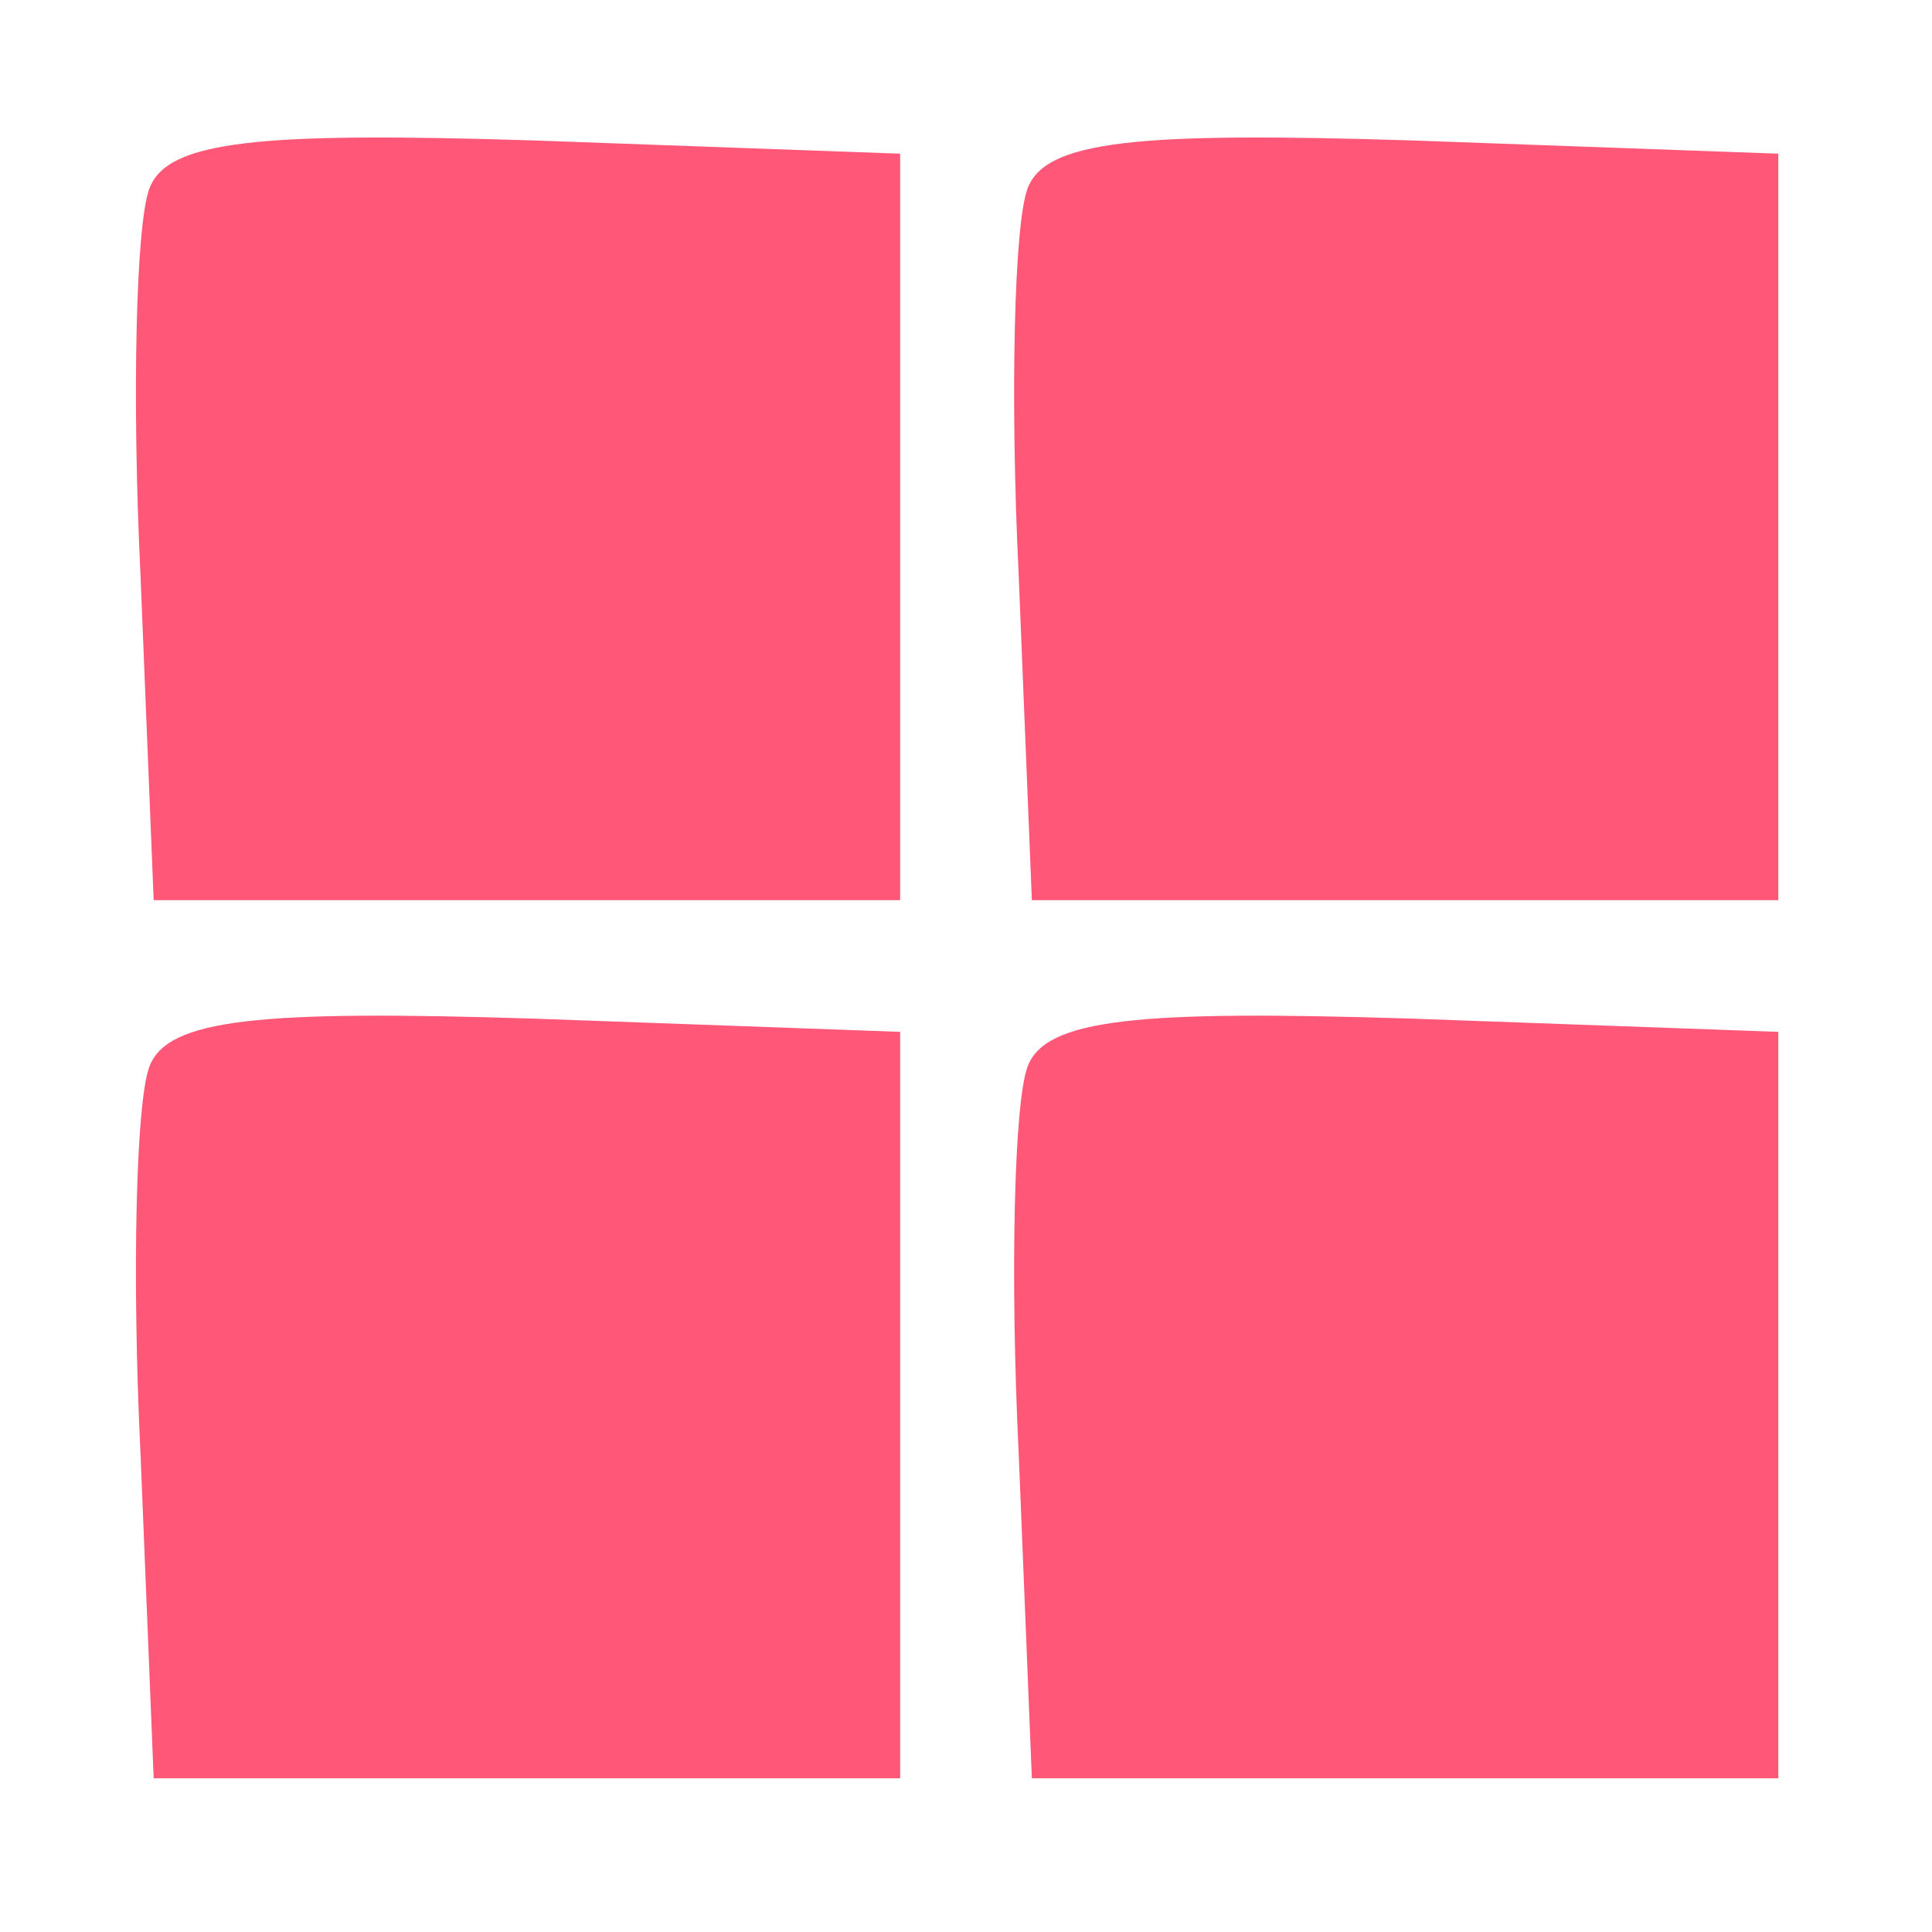
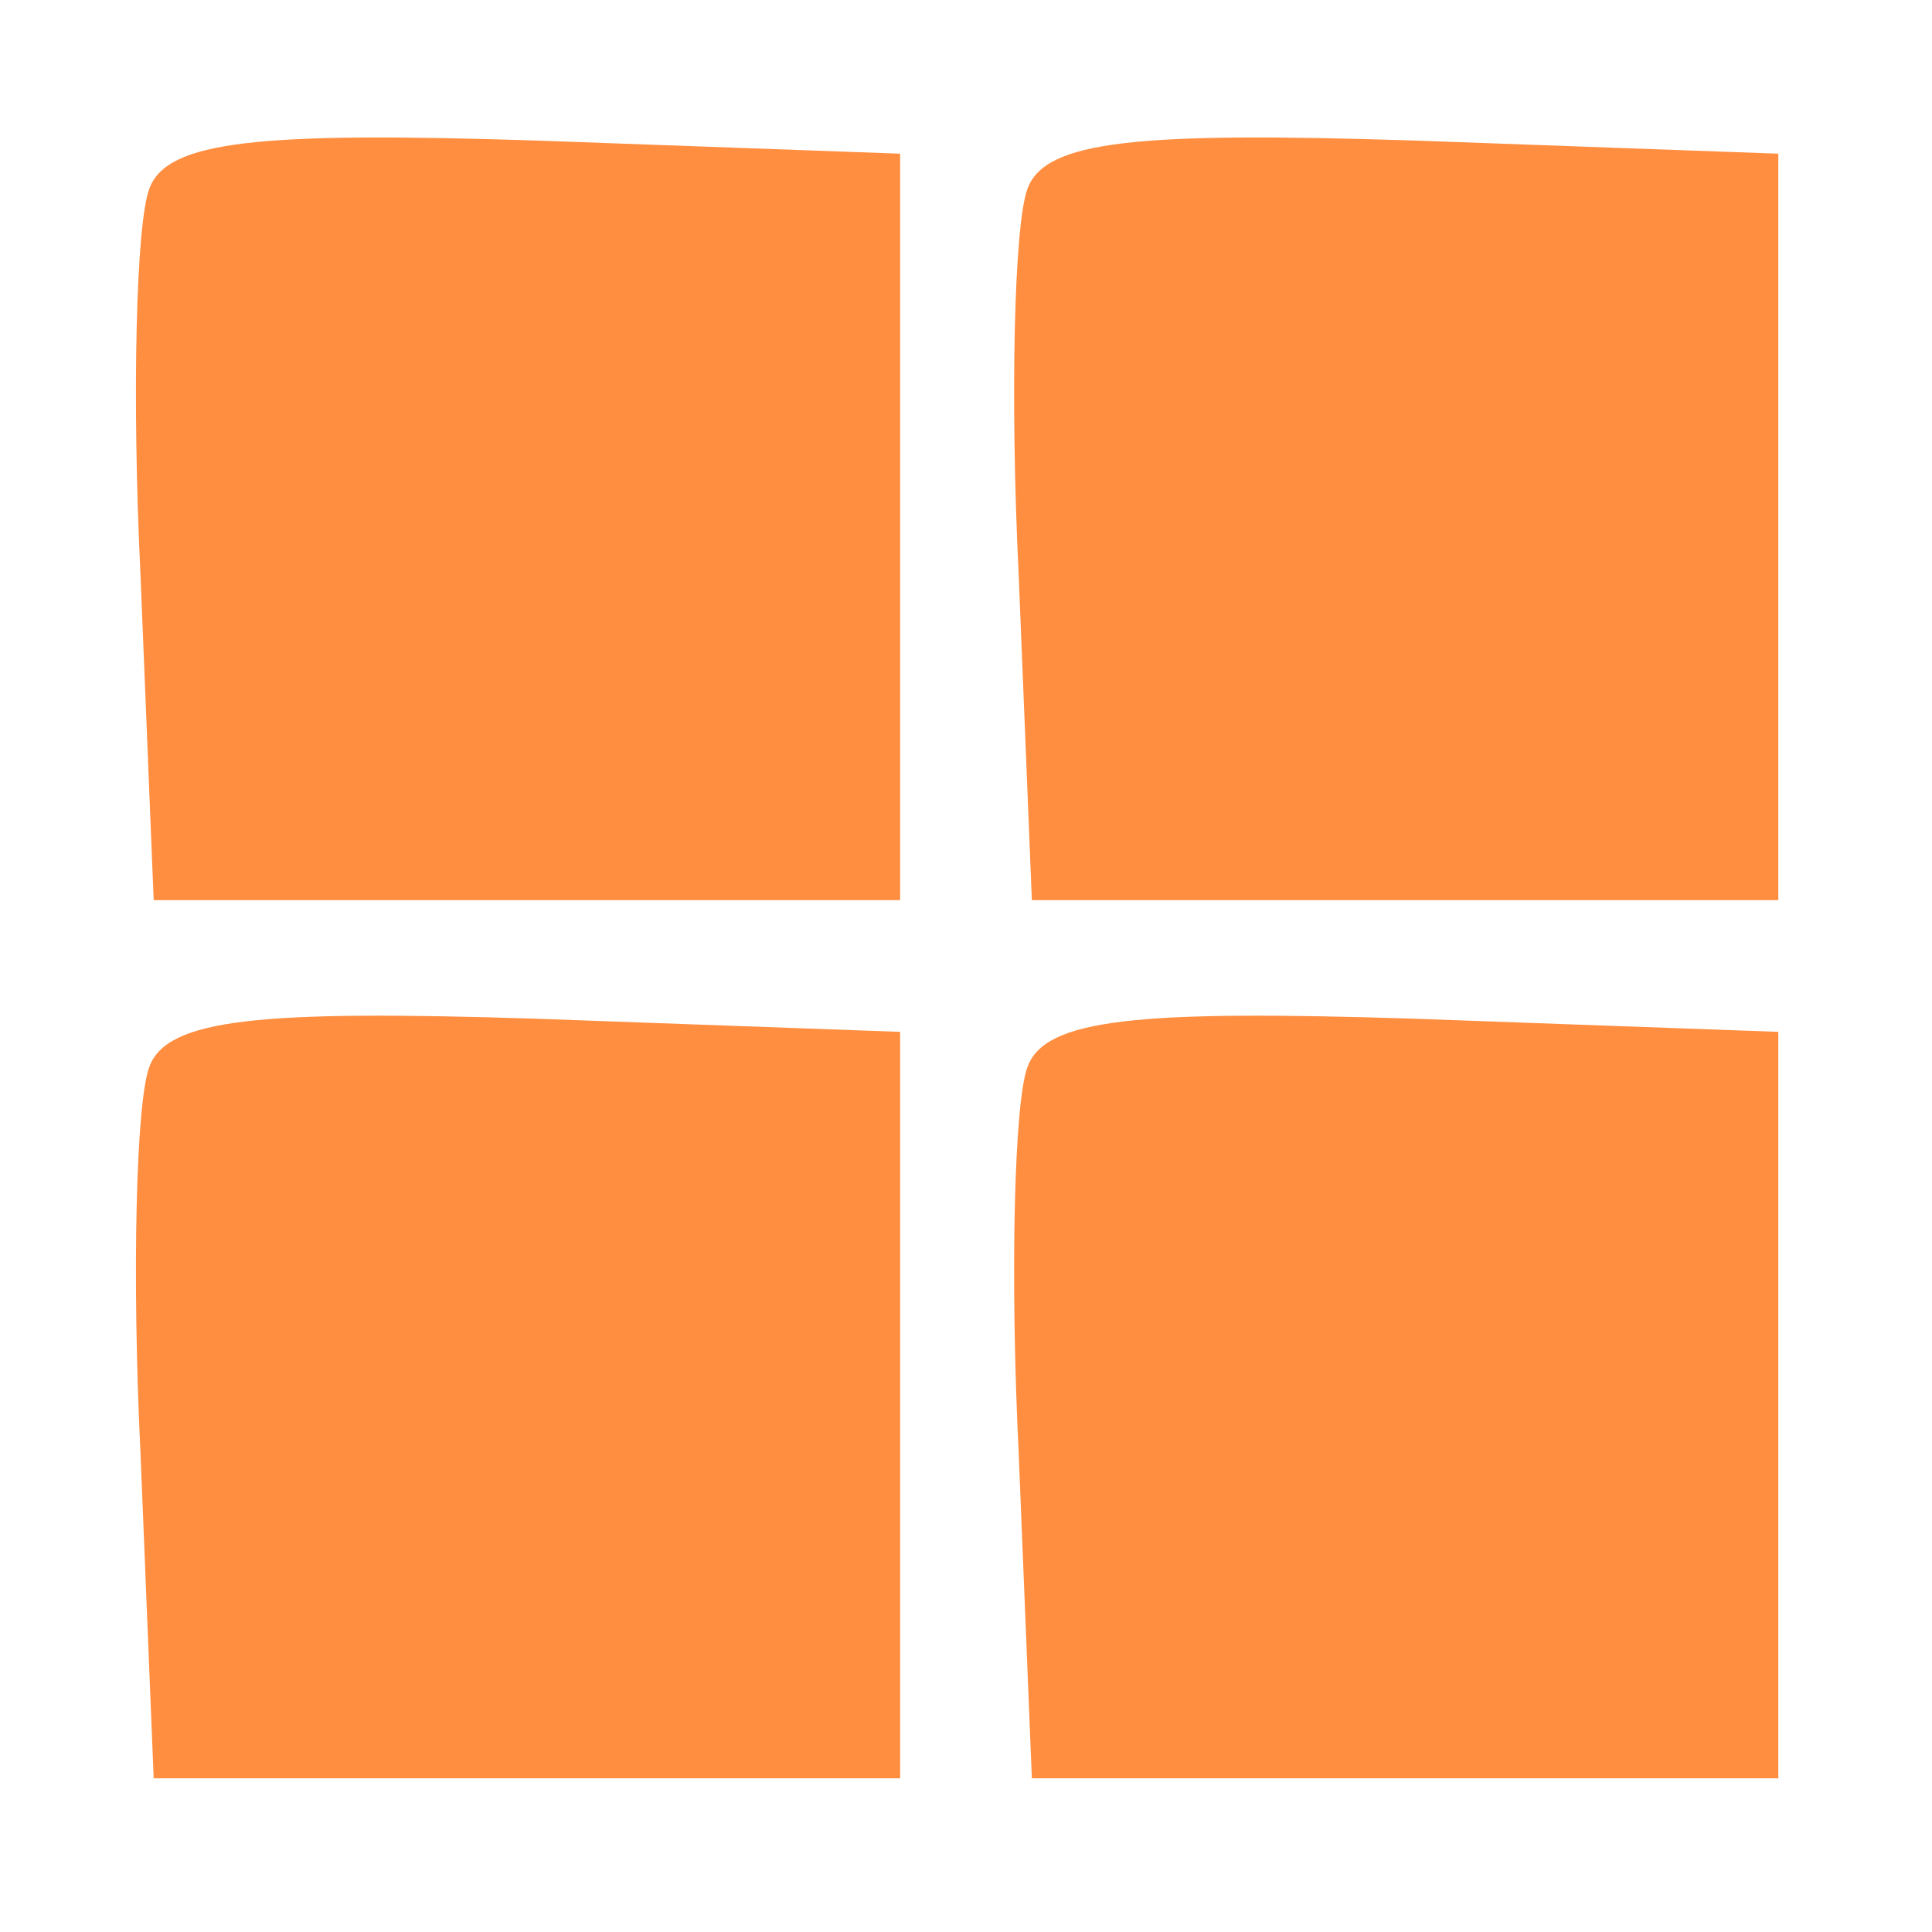
<svg xmlns="http://www.w3.org/2000/svg" version="1.0" width="44pt" height="44pt" viewBox="0 0 44 44" preserveAspectRatio="xMidYMid meet">
-   <g transform="translate(0,44) scale(0.1,-0.1)" fill="#ff5777" stroke="none">
+   <g transform="translate(0,44) scale(0.1,-0.1)" fill="#ff8e40" stroke="none">
    <path d="M34 397 c-3 -8 -4 -47 -2 -88 l3 -74 85 0 85 0 0 85 0 85 -83 3 c-63 2 -84 0 -88 -11z" />
    <path d="M234 397 c-3 -8 -4 -47 -2 -88 l3 -74 85 0 85 0 0 85 0 85 -83 3 c-63 2 -84 0 -88 -11z" />
    <path d="M34 197 c-3 -8 -4 -47 -2 -88 l3 -74 85 0 85 0 0 85 0 85 -83 3 c-63 2 -84 0 -88 -11z" />
    <path d="M234 197 c-3 -8 -4 -47 -2 -88 l3 -74 85 0 85 0 0 85 0 85 -83 3 c-63 2 -84 0 -88 -11z" />
  </g>
</svg>
